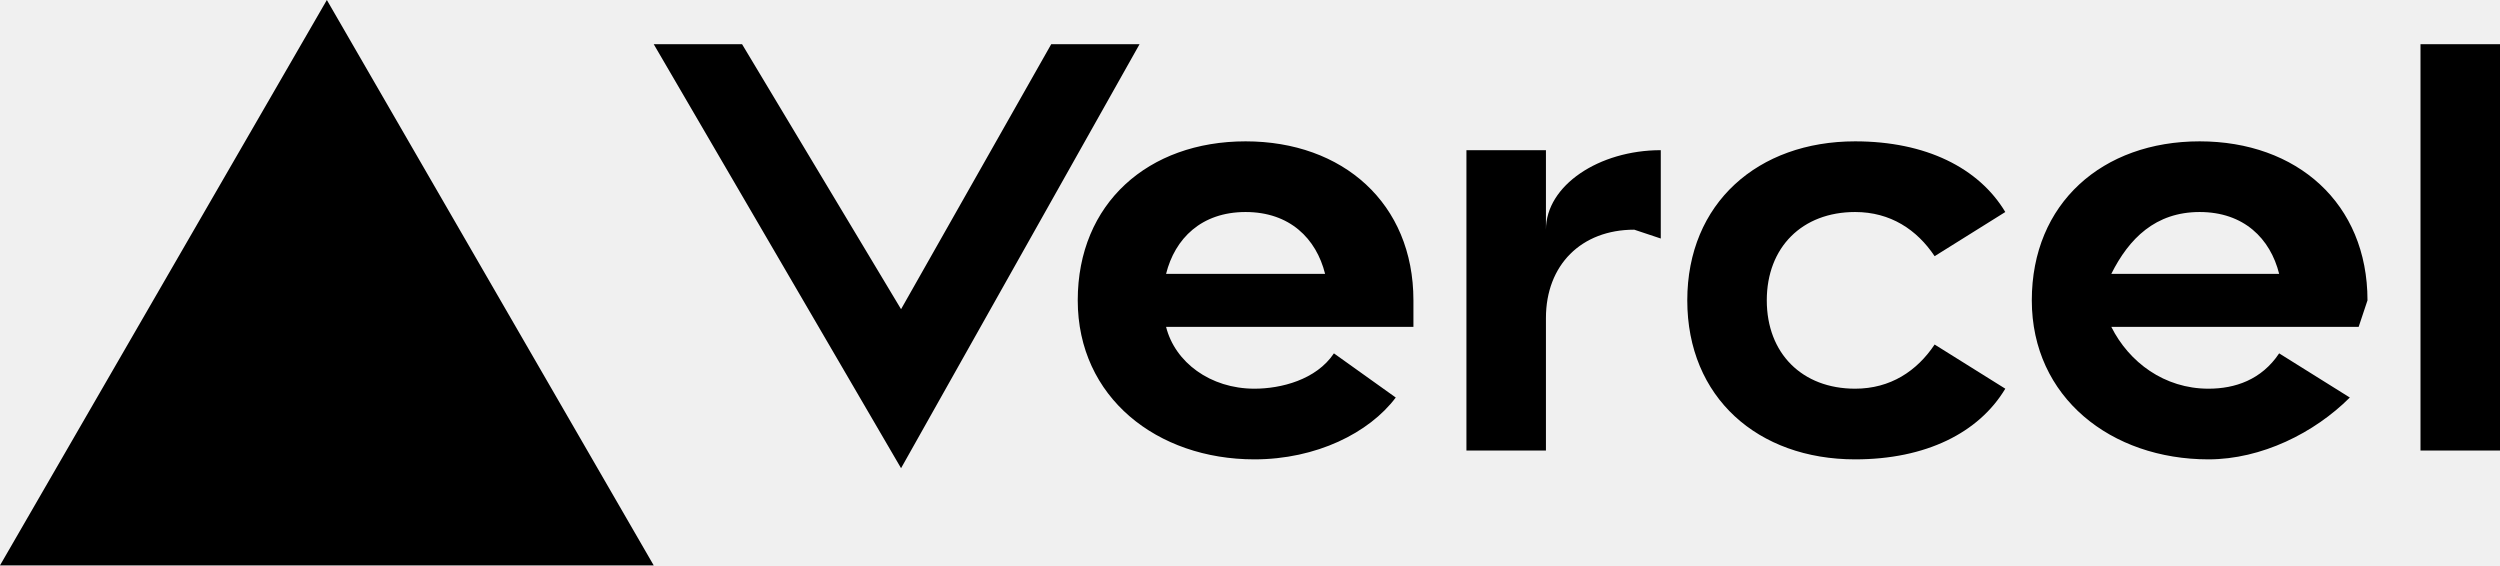
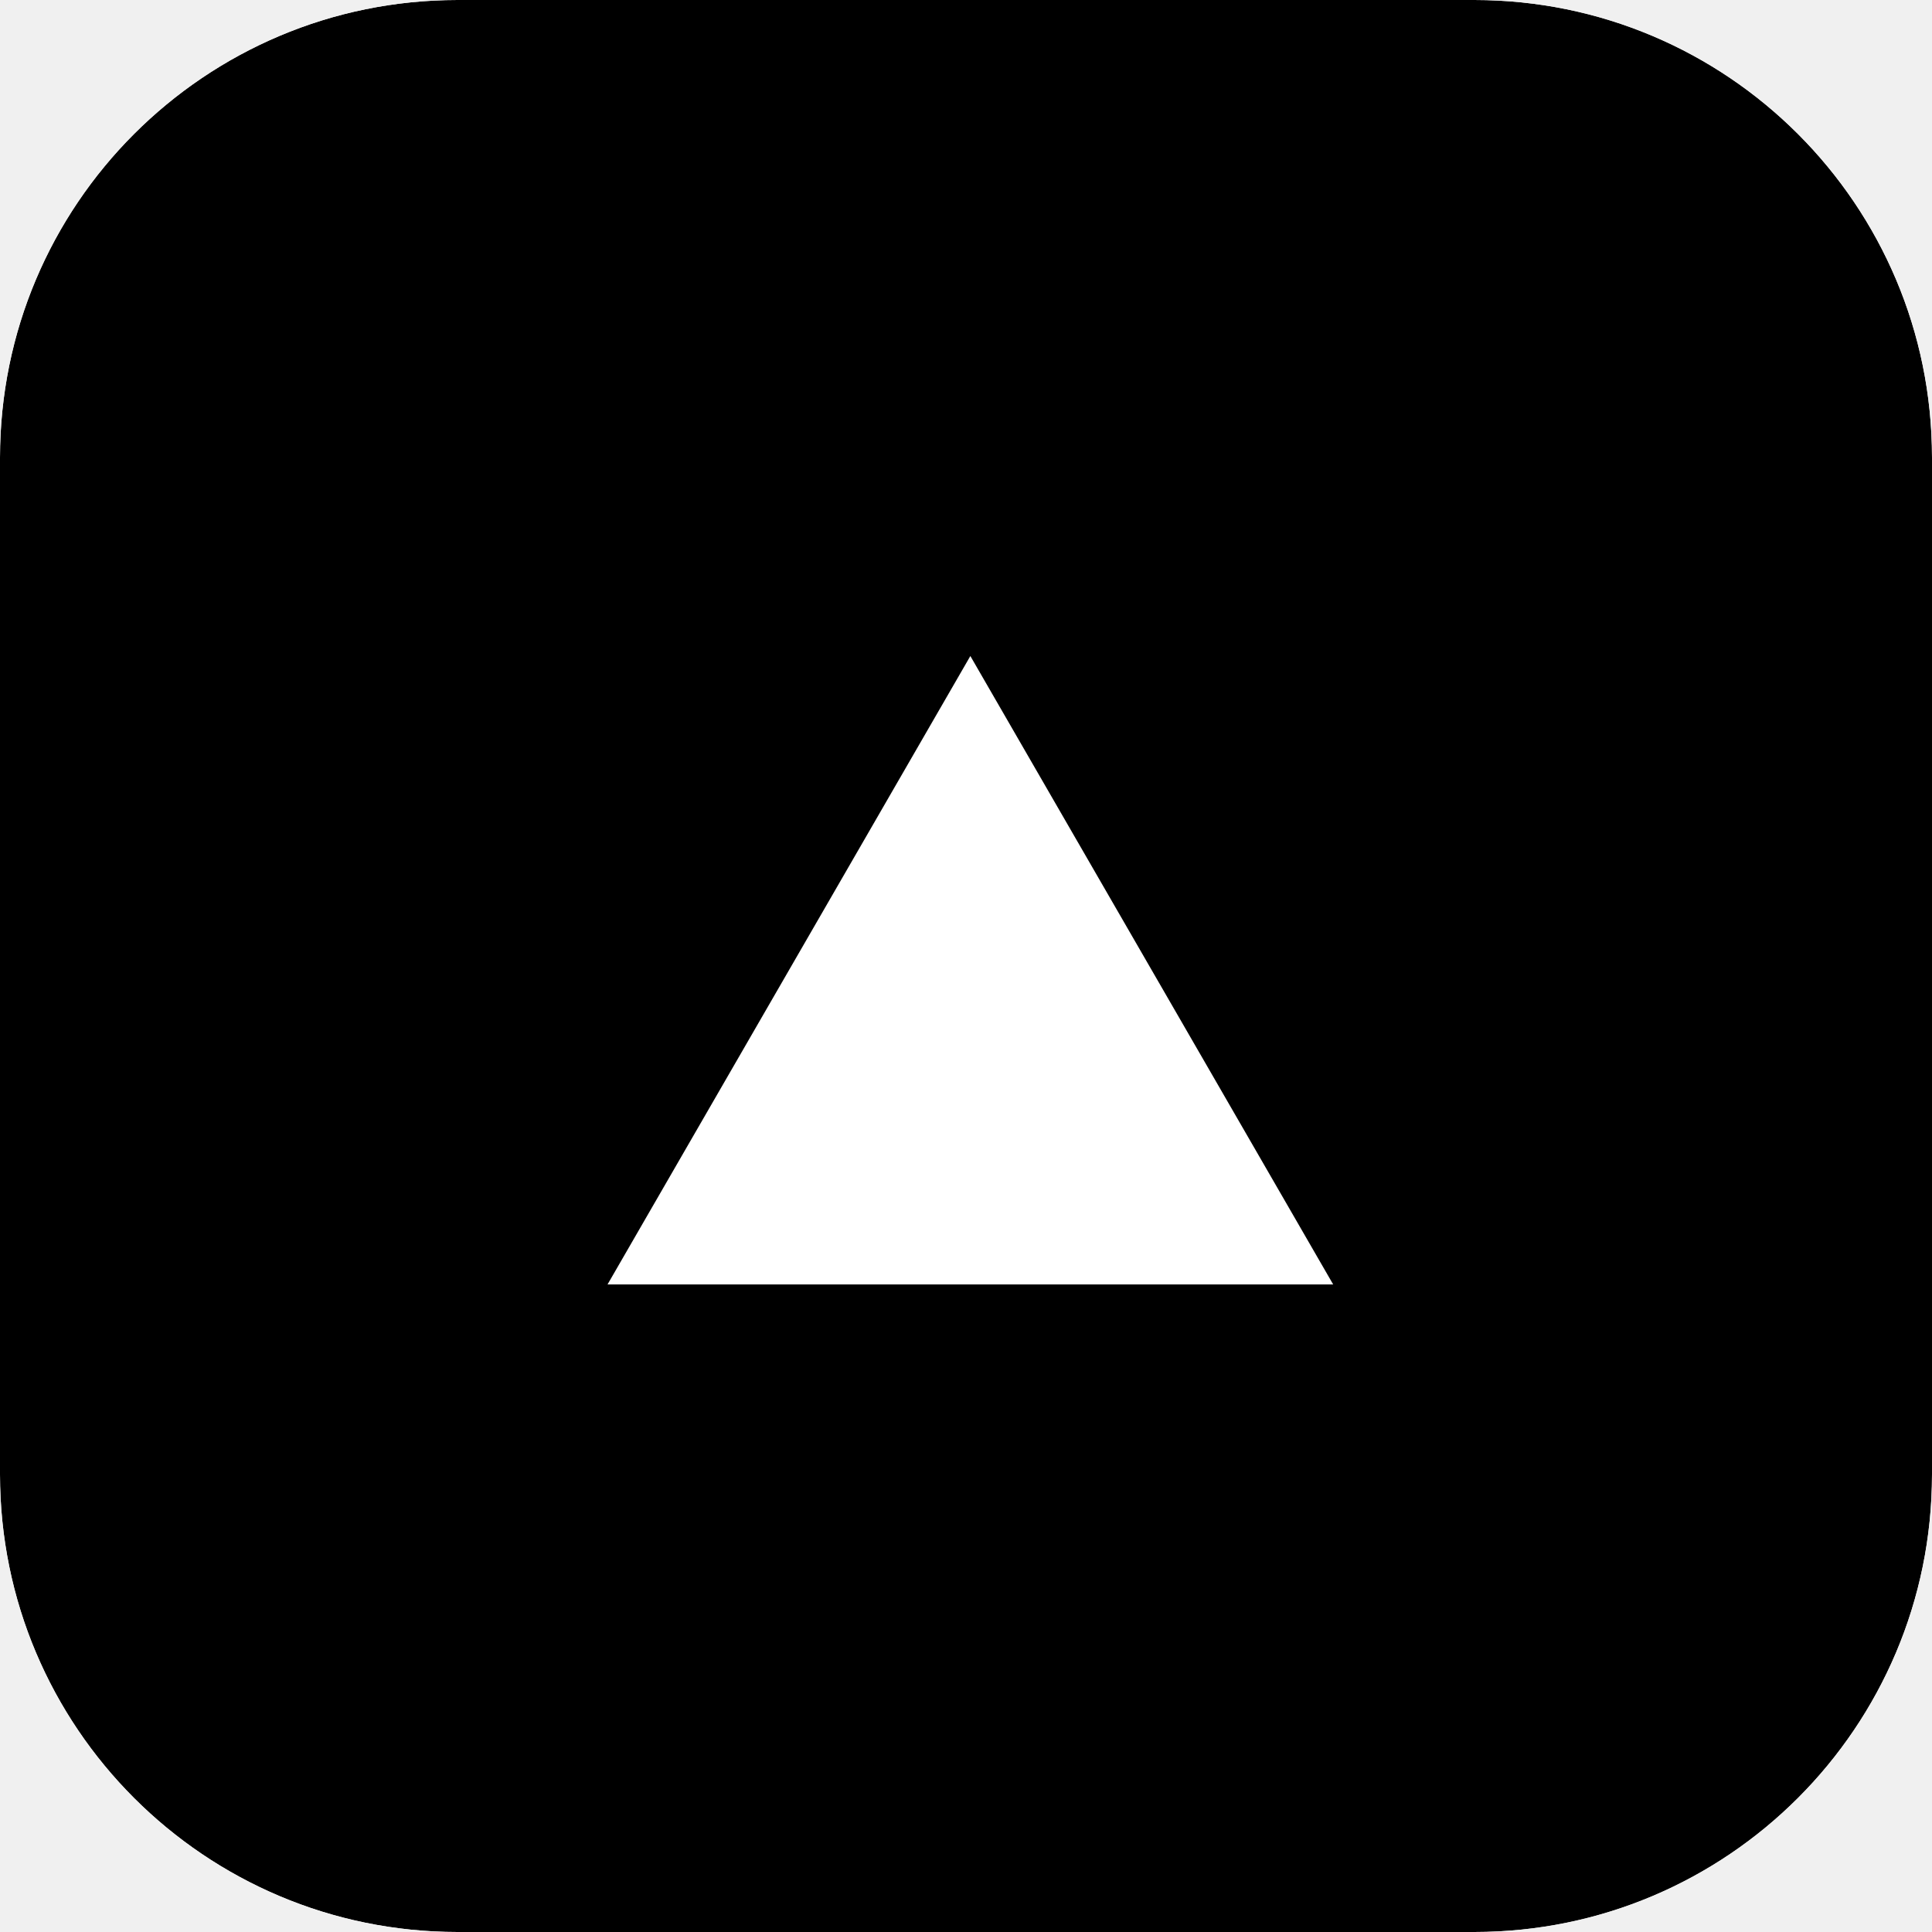
- <svg xmlns="http://www.w3.org/2000/svg" fill="none" viewBox="0 0 283 64">
-   <path fill="black" d="M141 16c-11 0-19 7-19 18s9 18 20 18c7 0 13-3 16-7l-7-5c-2 3-6 4-9 4-5 0-9-3-10-7h28v-3c0-11-8-18-19-18zm-9 15c1-4 4-7 9-7s8 3 9 7h-18zm117-15c-11 0-19 7-19 18s9 18 20 18c6 0 12-3 16-7l-8-5c-2 3-5 4-8 4-5 0-9-3-11-7h28l1-3c0-11-8-18-19-18zm-10 15c2-4 5-7 10-7s8 3 9 7h-19zm-39 3c0 6 4 10 10 10 4 0 7-2 9-5l8 5c-3 5-9 8-17 8-11 0-19-7-19-18s8-18 19-18c8 0 14 3 17 8l-8 5c-2-3-5-5-9-5-6 0-10 4-10 10zm83-29v46h-9V5h9zM37 0l37 64H0L37 0zm92 5-27 48L74 5h10l18 30 17-30h10zm59 12v10l-3-1c-6 0-10 4-10 10v15h-9V17h9v9c0-5 6-9 13-9z" />
+ <svg xmlns="http://www.w3.org/2000/svg" width="114" height="114" viewBox="0 0 114 114" fill="none">
+   <mask id="mask0_929_6645" style="mask-type:alpha" maskUnits="userSpaceOnUse" x="0" y="0" width="114" height="114">
+     <rect width="114" height="114" rx="27" fill="#544747" />
+   </mask>
+   <g mask="url(#mask0_929_6645)">
+     <rect width="114" height="114" rx="27" fill="black" />
+     <path d="M57.257 38.709L78.666 75.791H35.848L57.257 38.709Z" fill="white" />
+   </g>
</svg>
